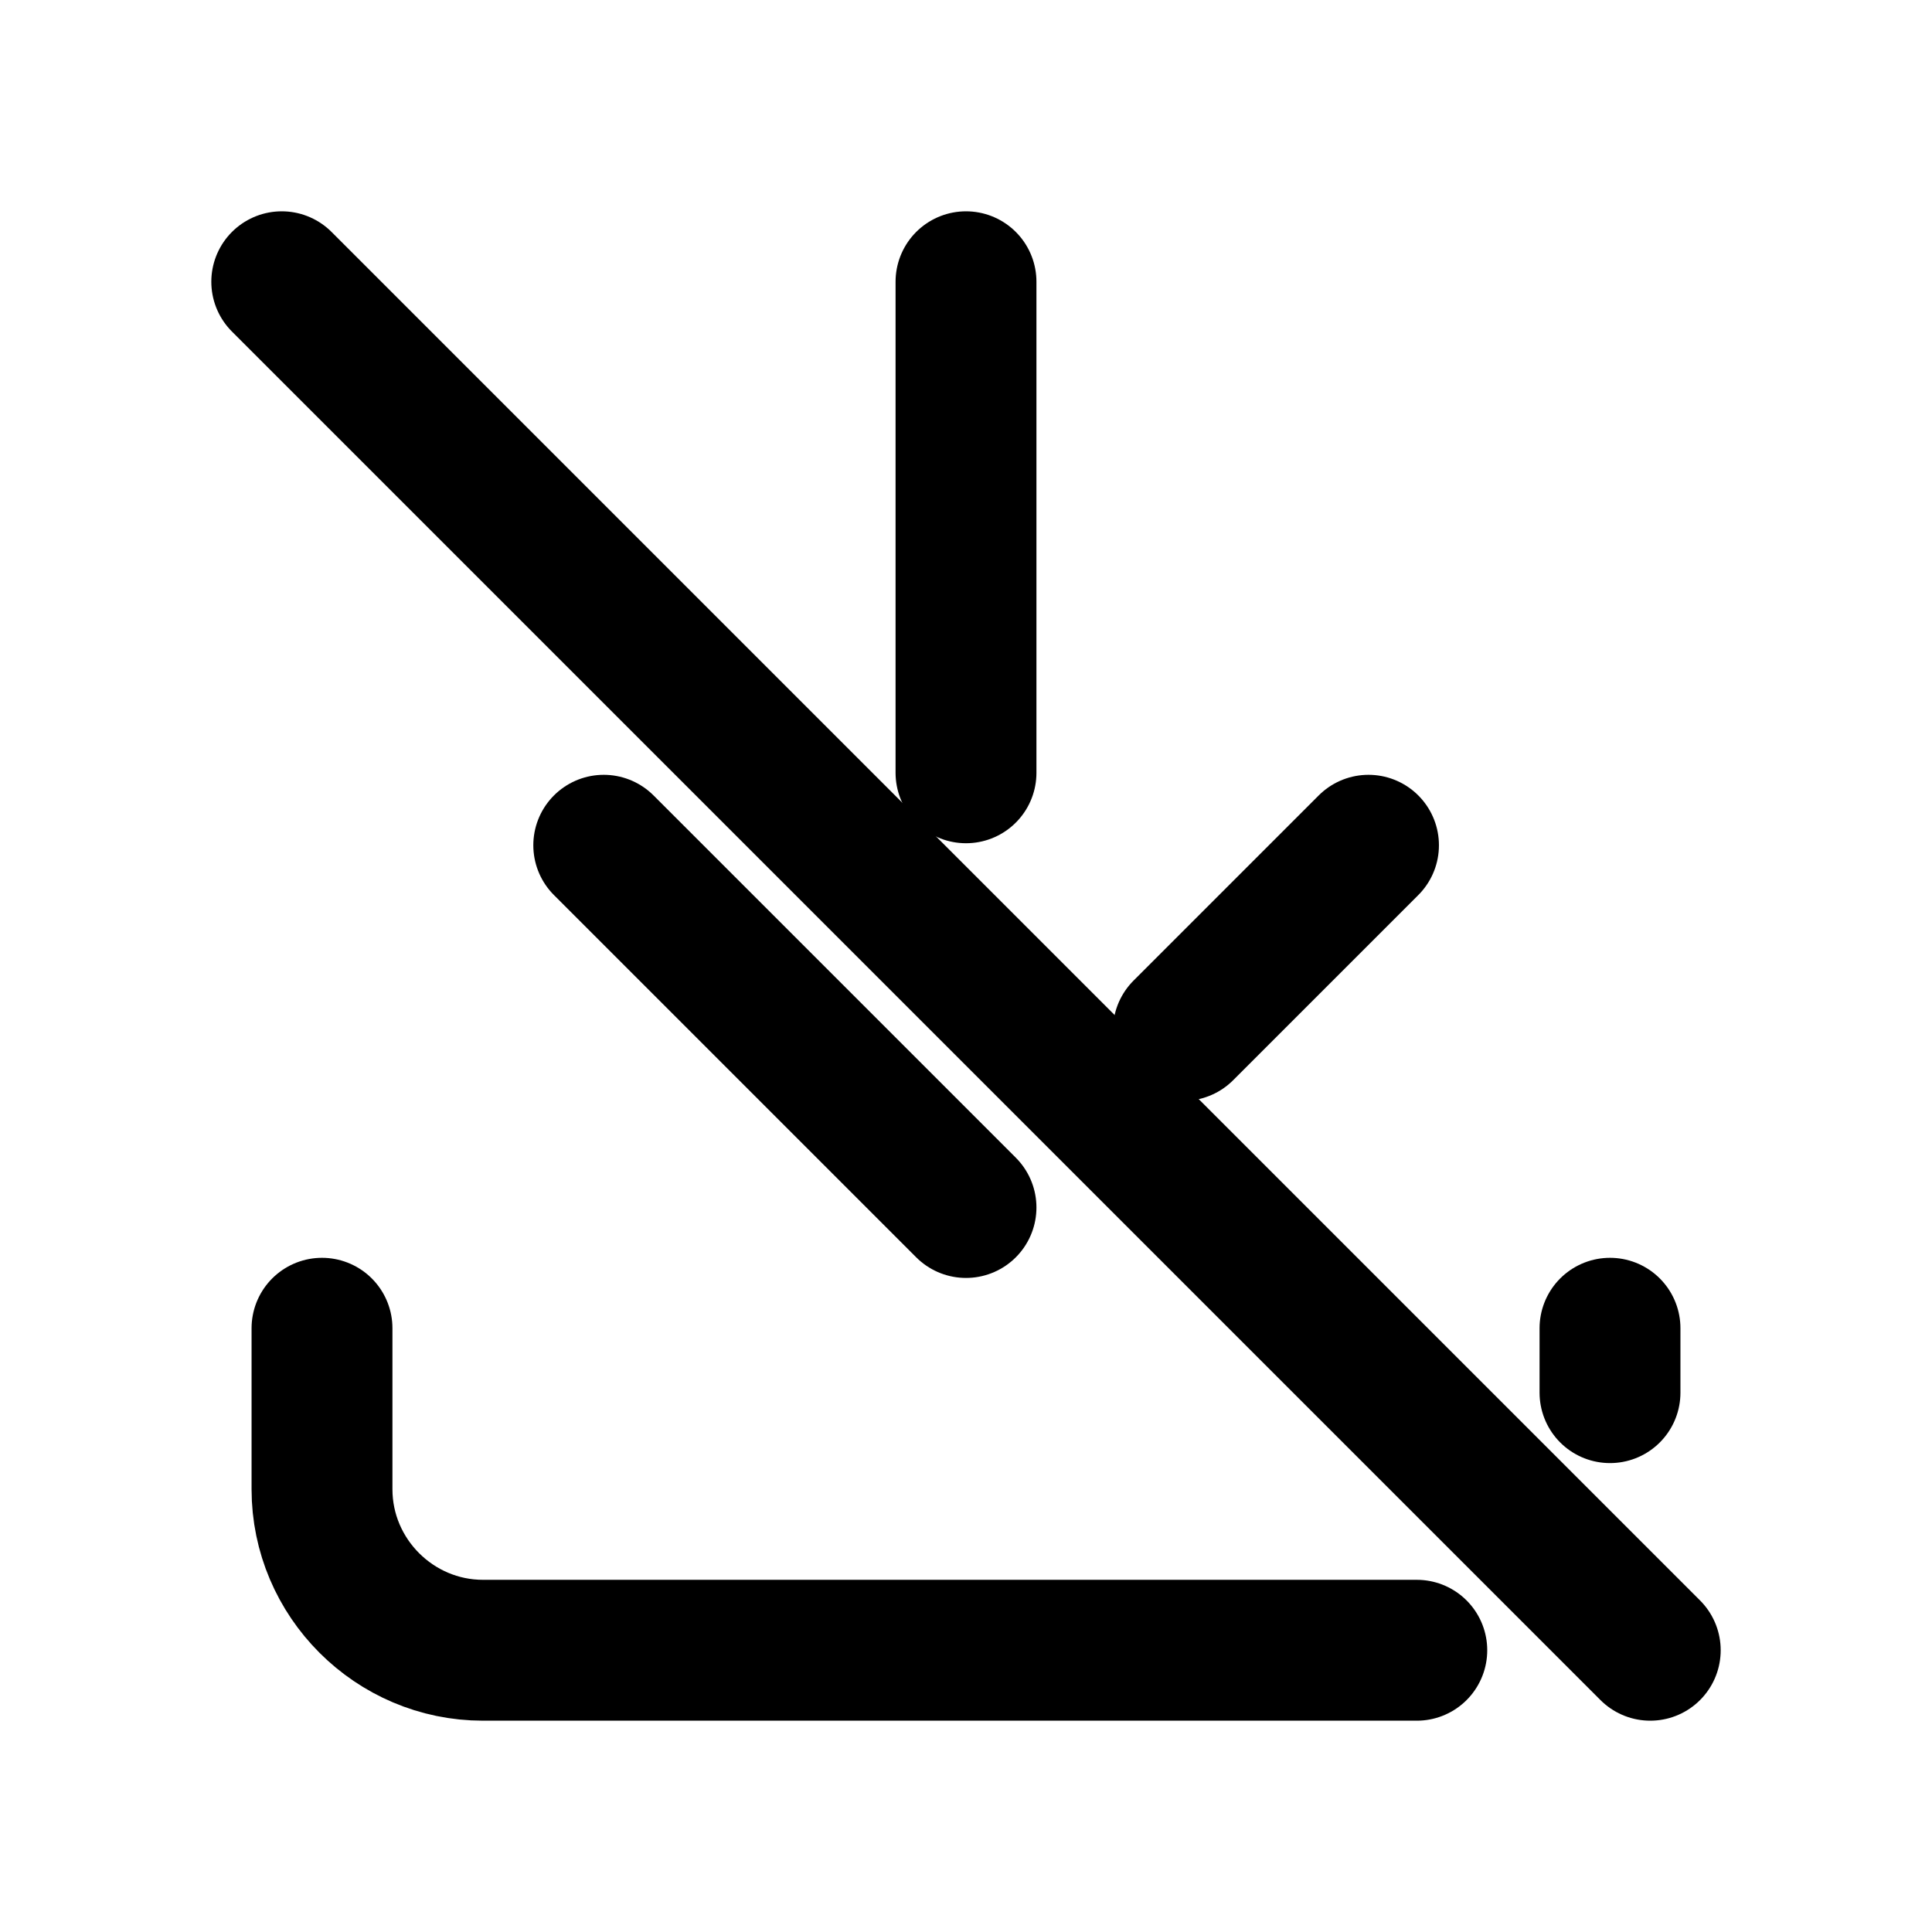
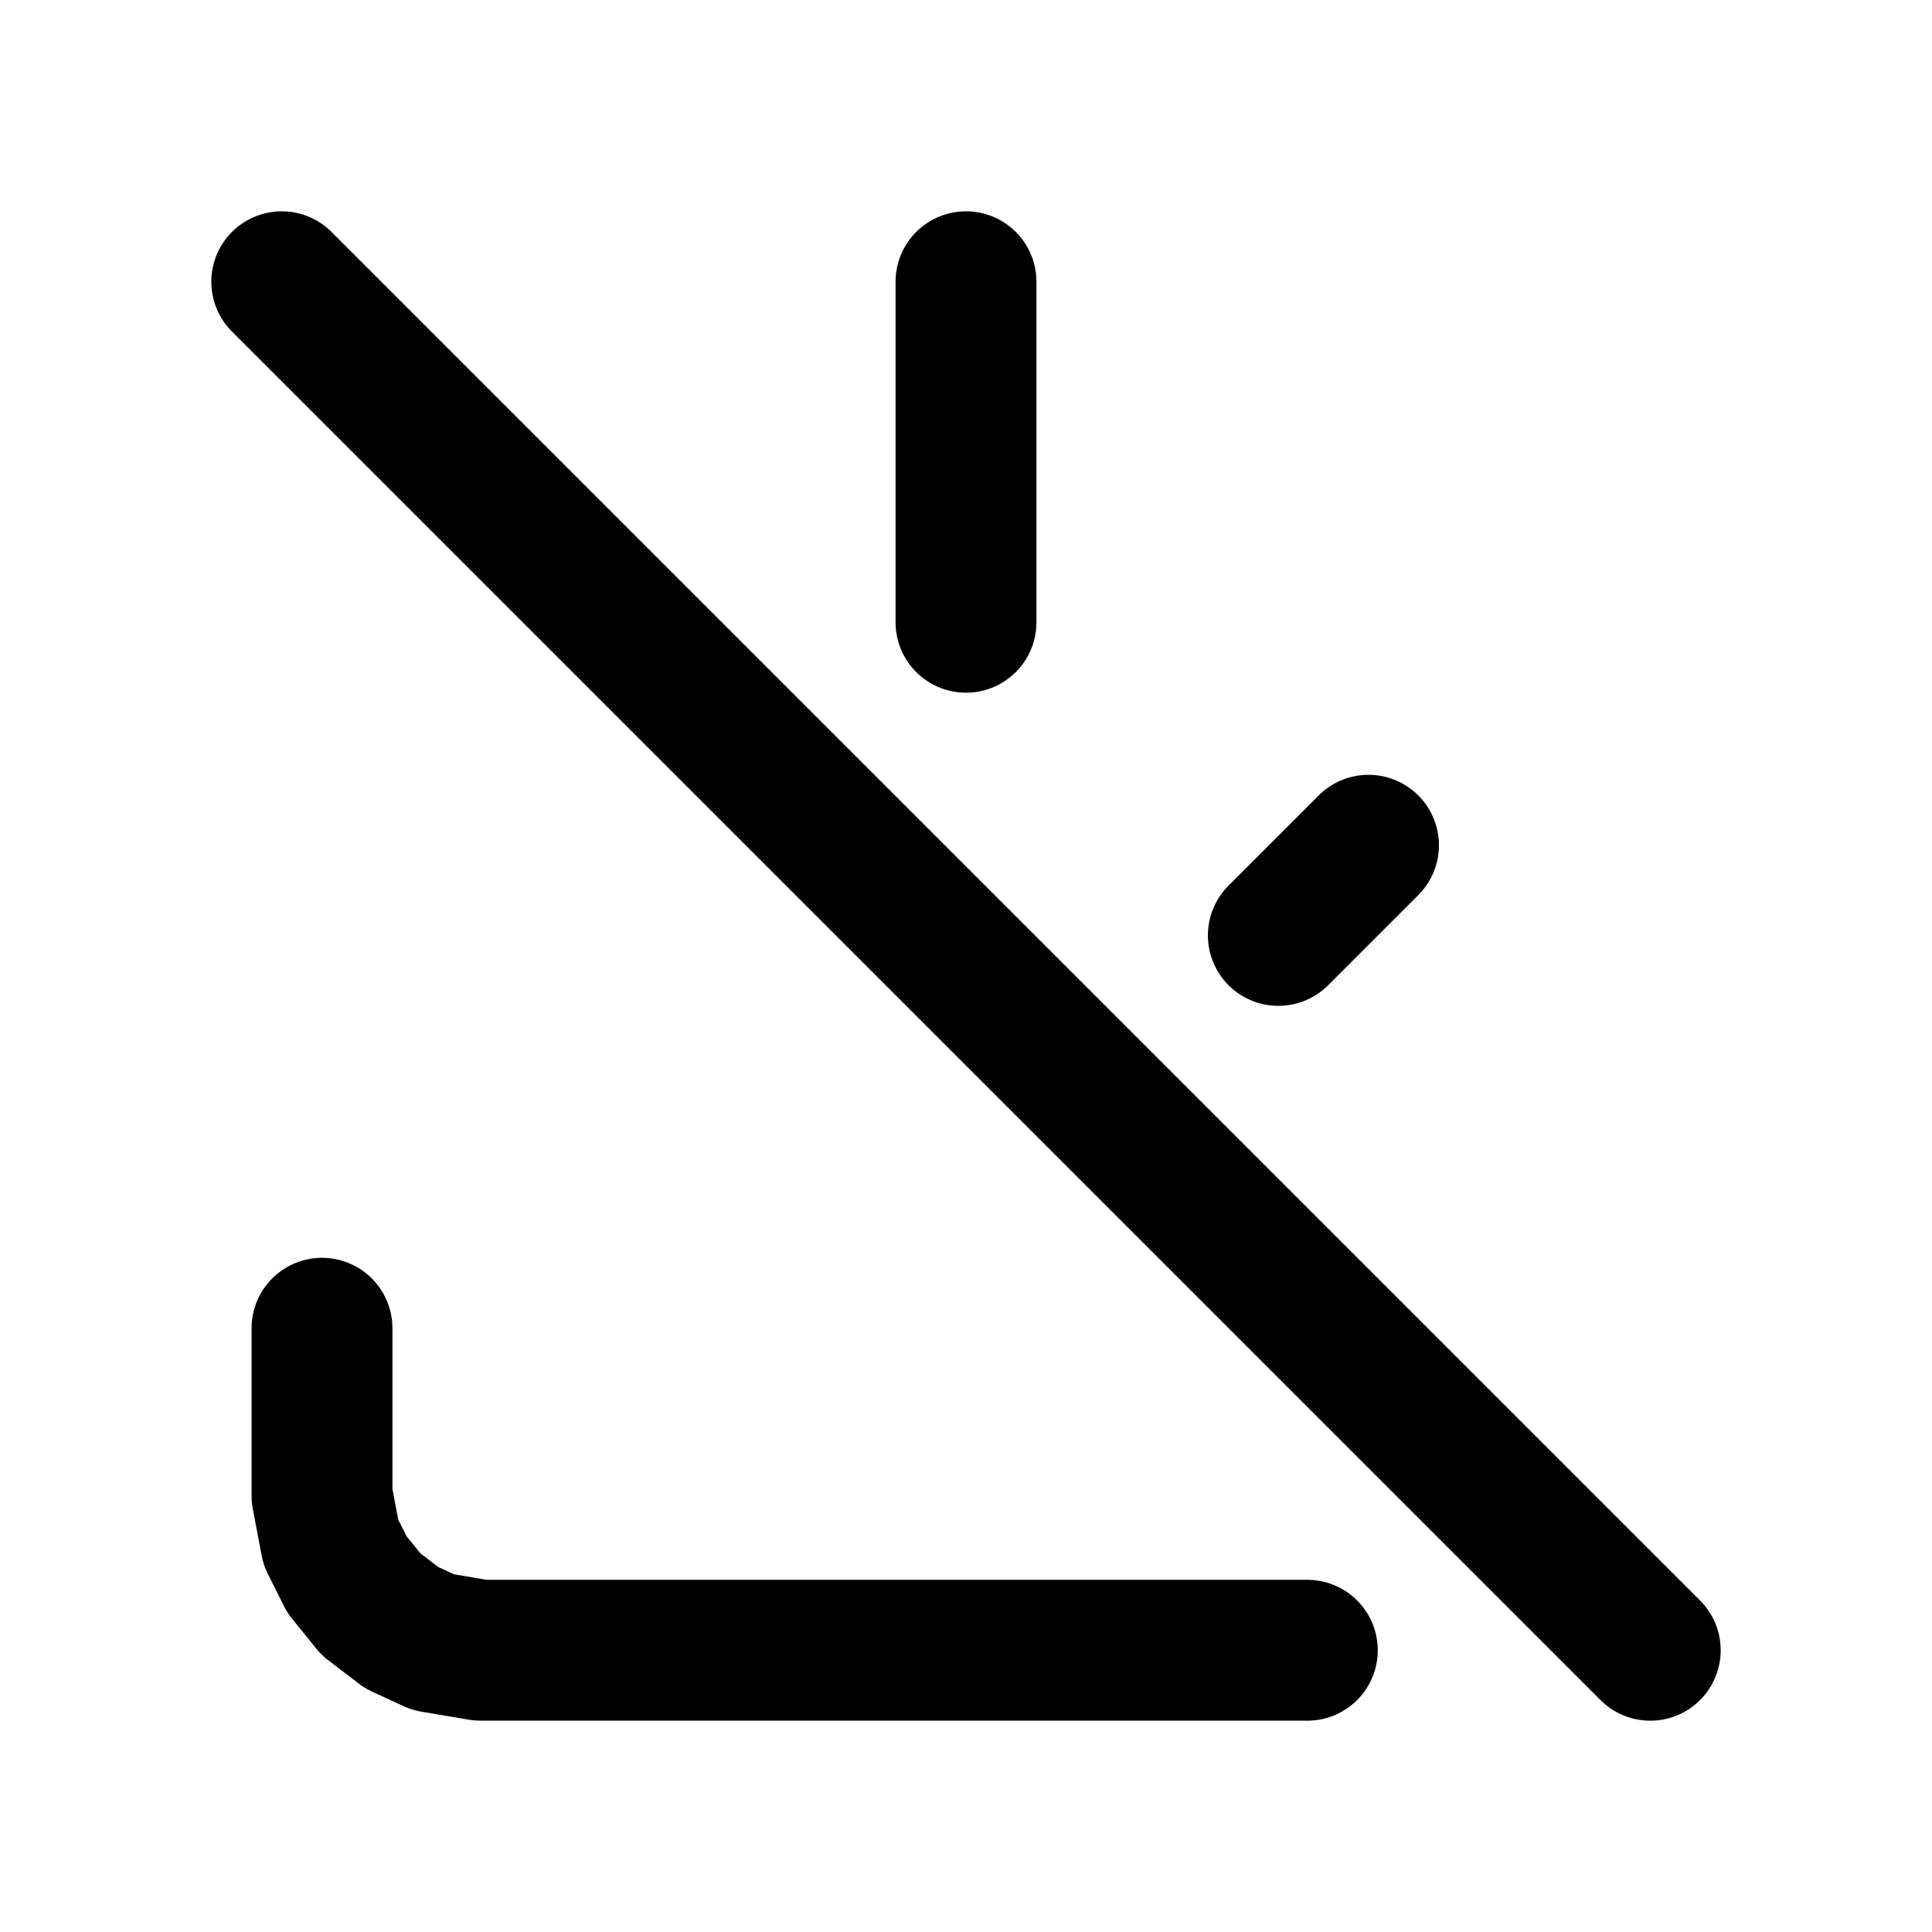
<svg xmlns="http://www.w3.org/2000/svg" width="24" height="24" viewBox="0 0 24 24" fill="none" stroke="currentColor" stroke-width="1.75" stroke-linecap="round" stroke-linejoin="round" class="afroicon afroicon-ui-download-off">
-   <path d="M12 3.5V9.6" />
-   <path d="M7.5 10.5L12 15" />
-   <path d="M17 10.5L14.7 12.8" />
-   <path d="M4 16.5V18.5C4 19.6 4.9 20.5 6 20.5H17.6" />
-   <path d="M20 16.5V17.3" />
+   <path d="M12 3.5L12 7.73" />
+   <path d="M17 10.5L15.88 11.62" />
+   <path d="M4 16.5L4 18.58L4.11 19.16L4.31 19.56L4.61 19.93L4.99 20.22L5.38 20.4L5.97 20.5L16.24 20.5" />
  <path d="M3.5 3.5L20.5 20.5" />
</svg>
